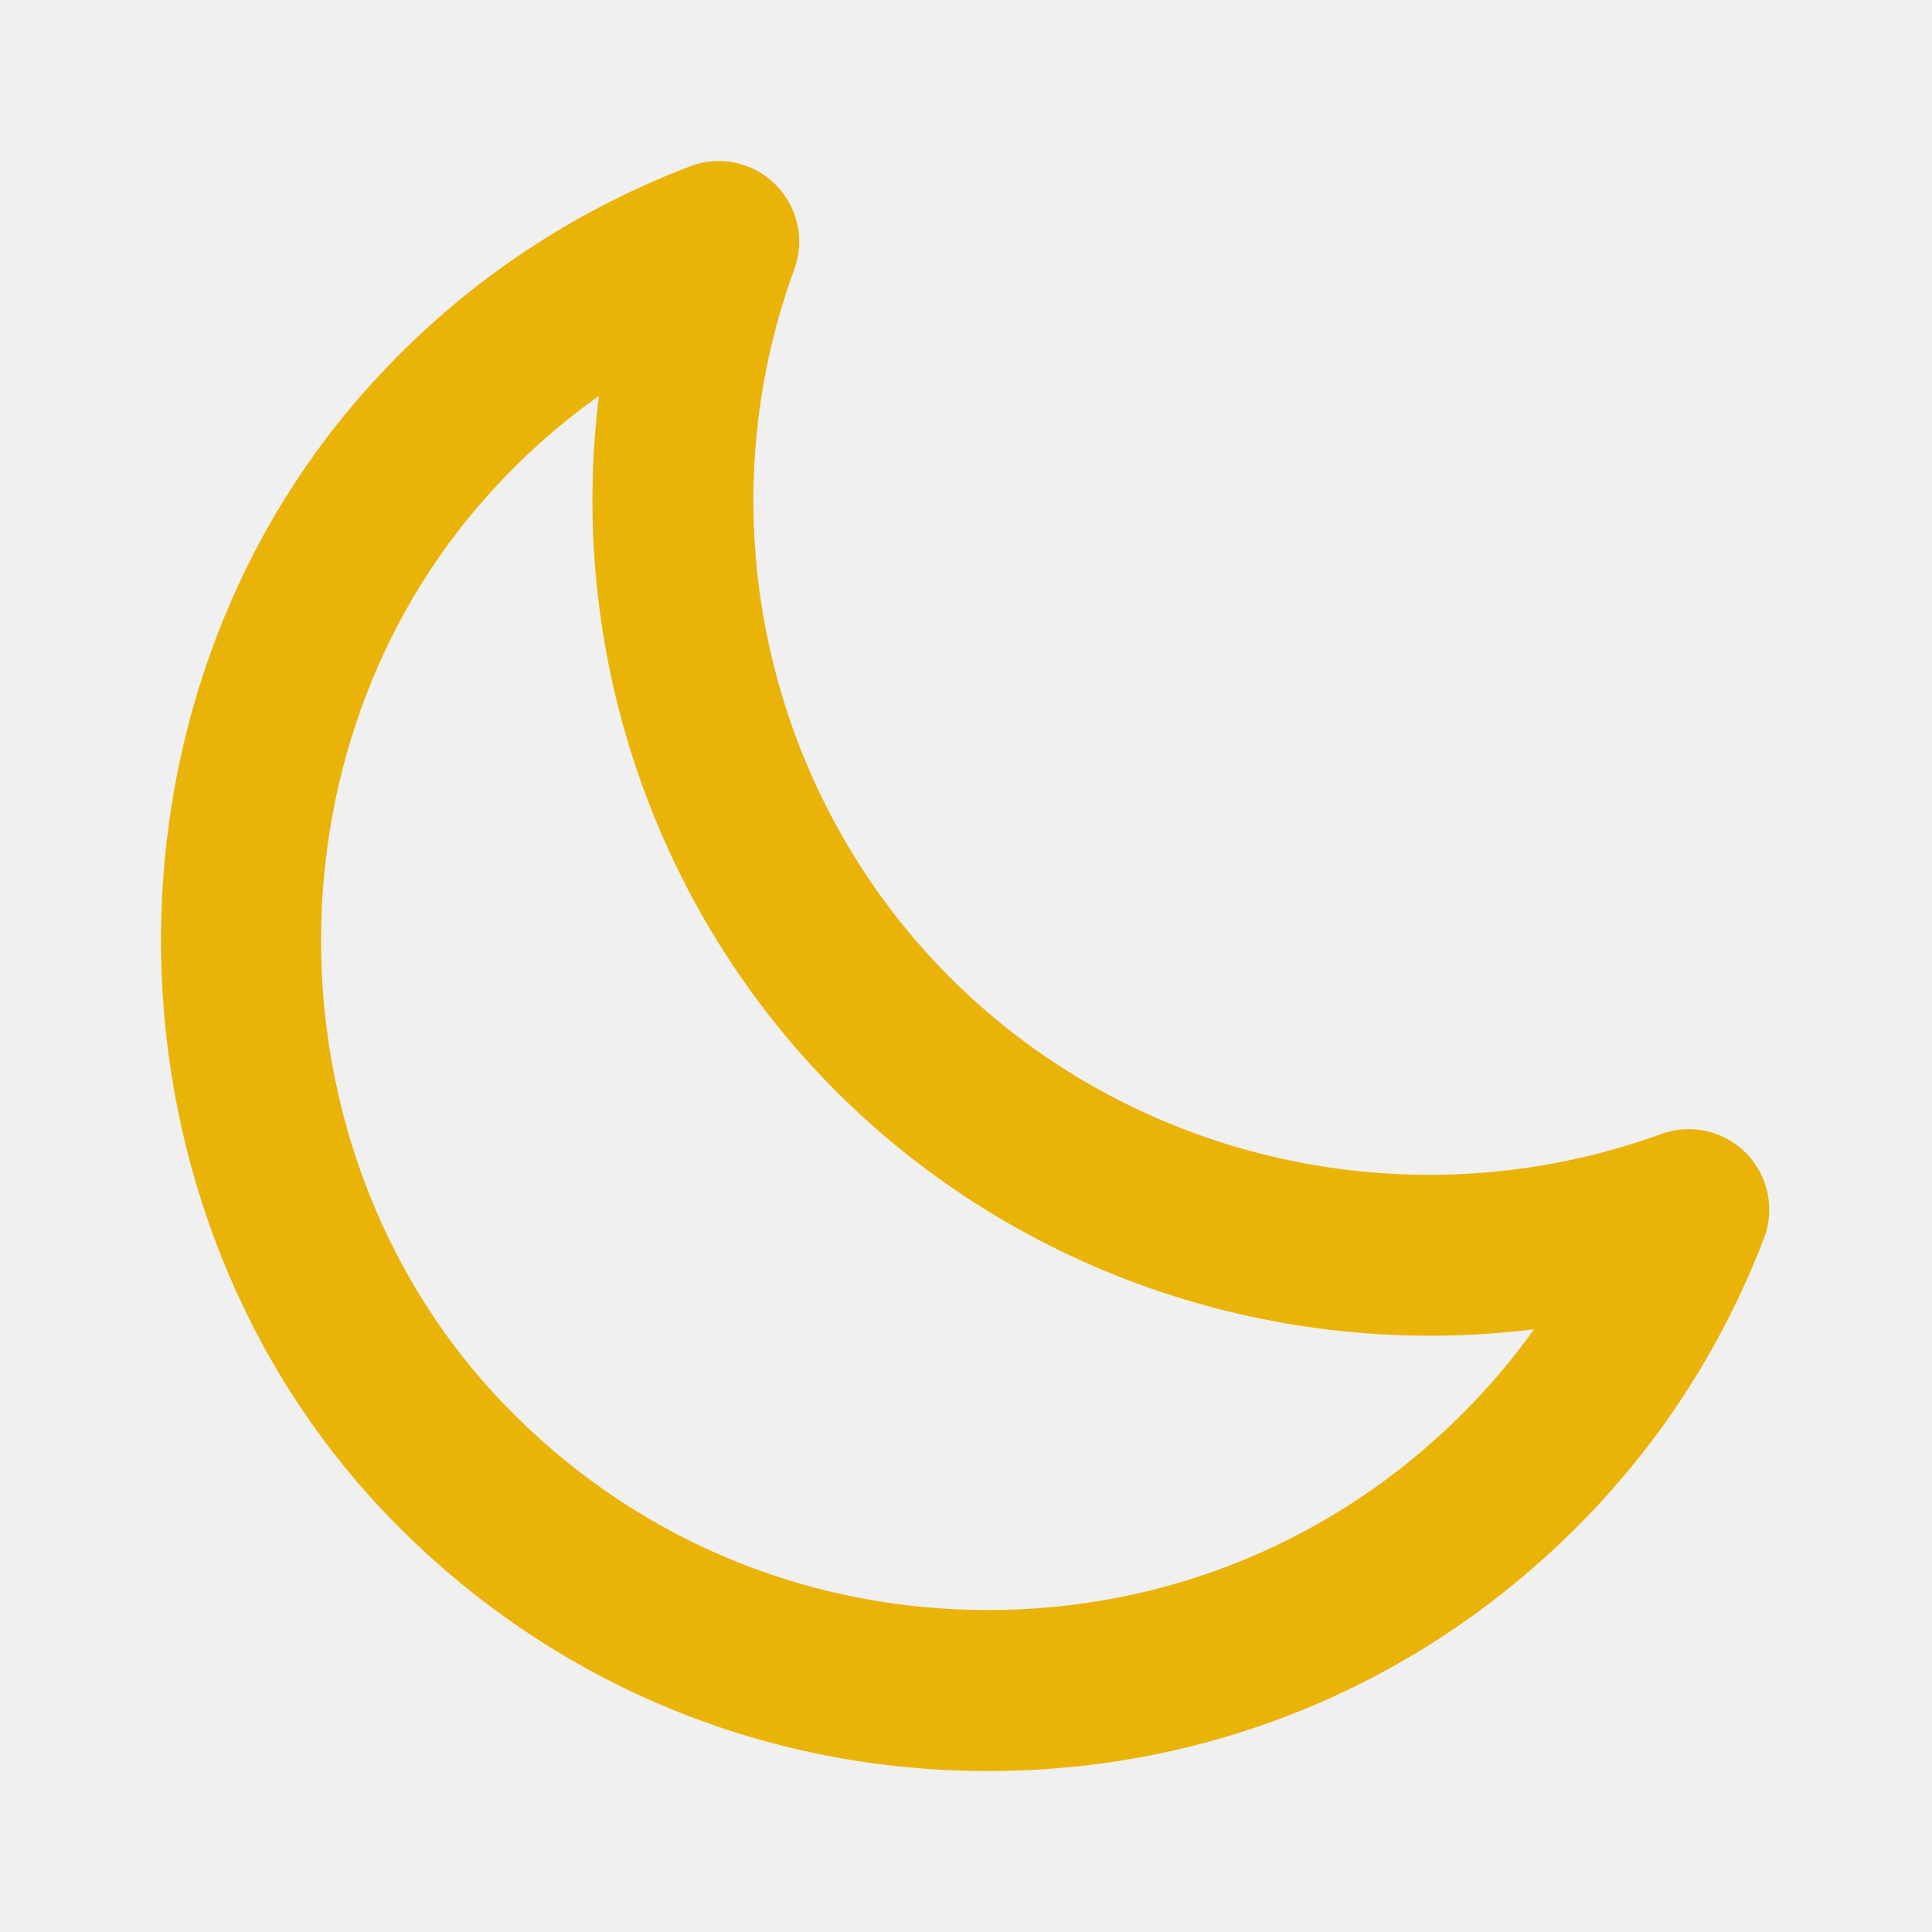
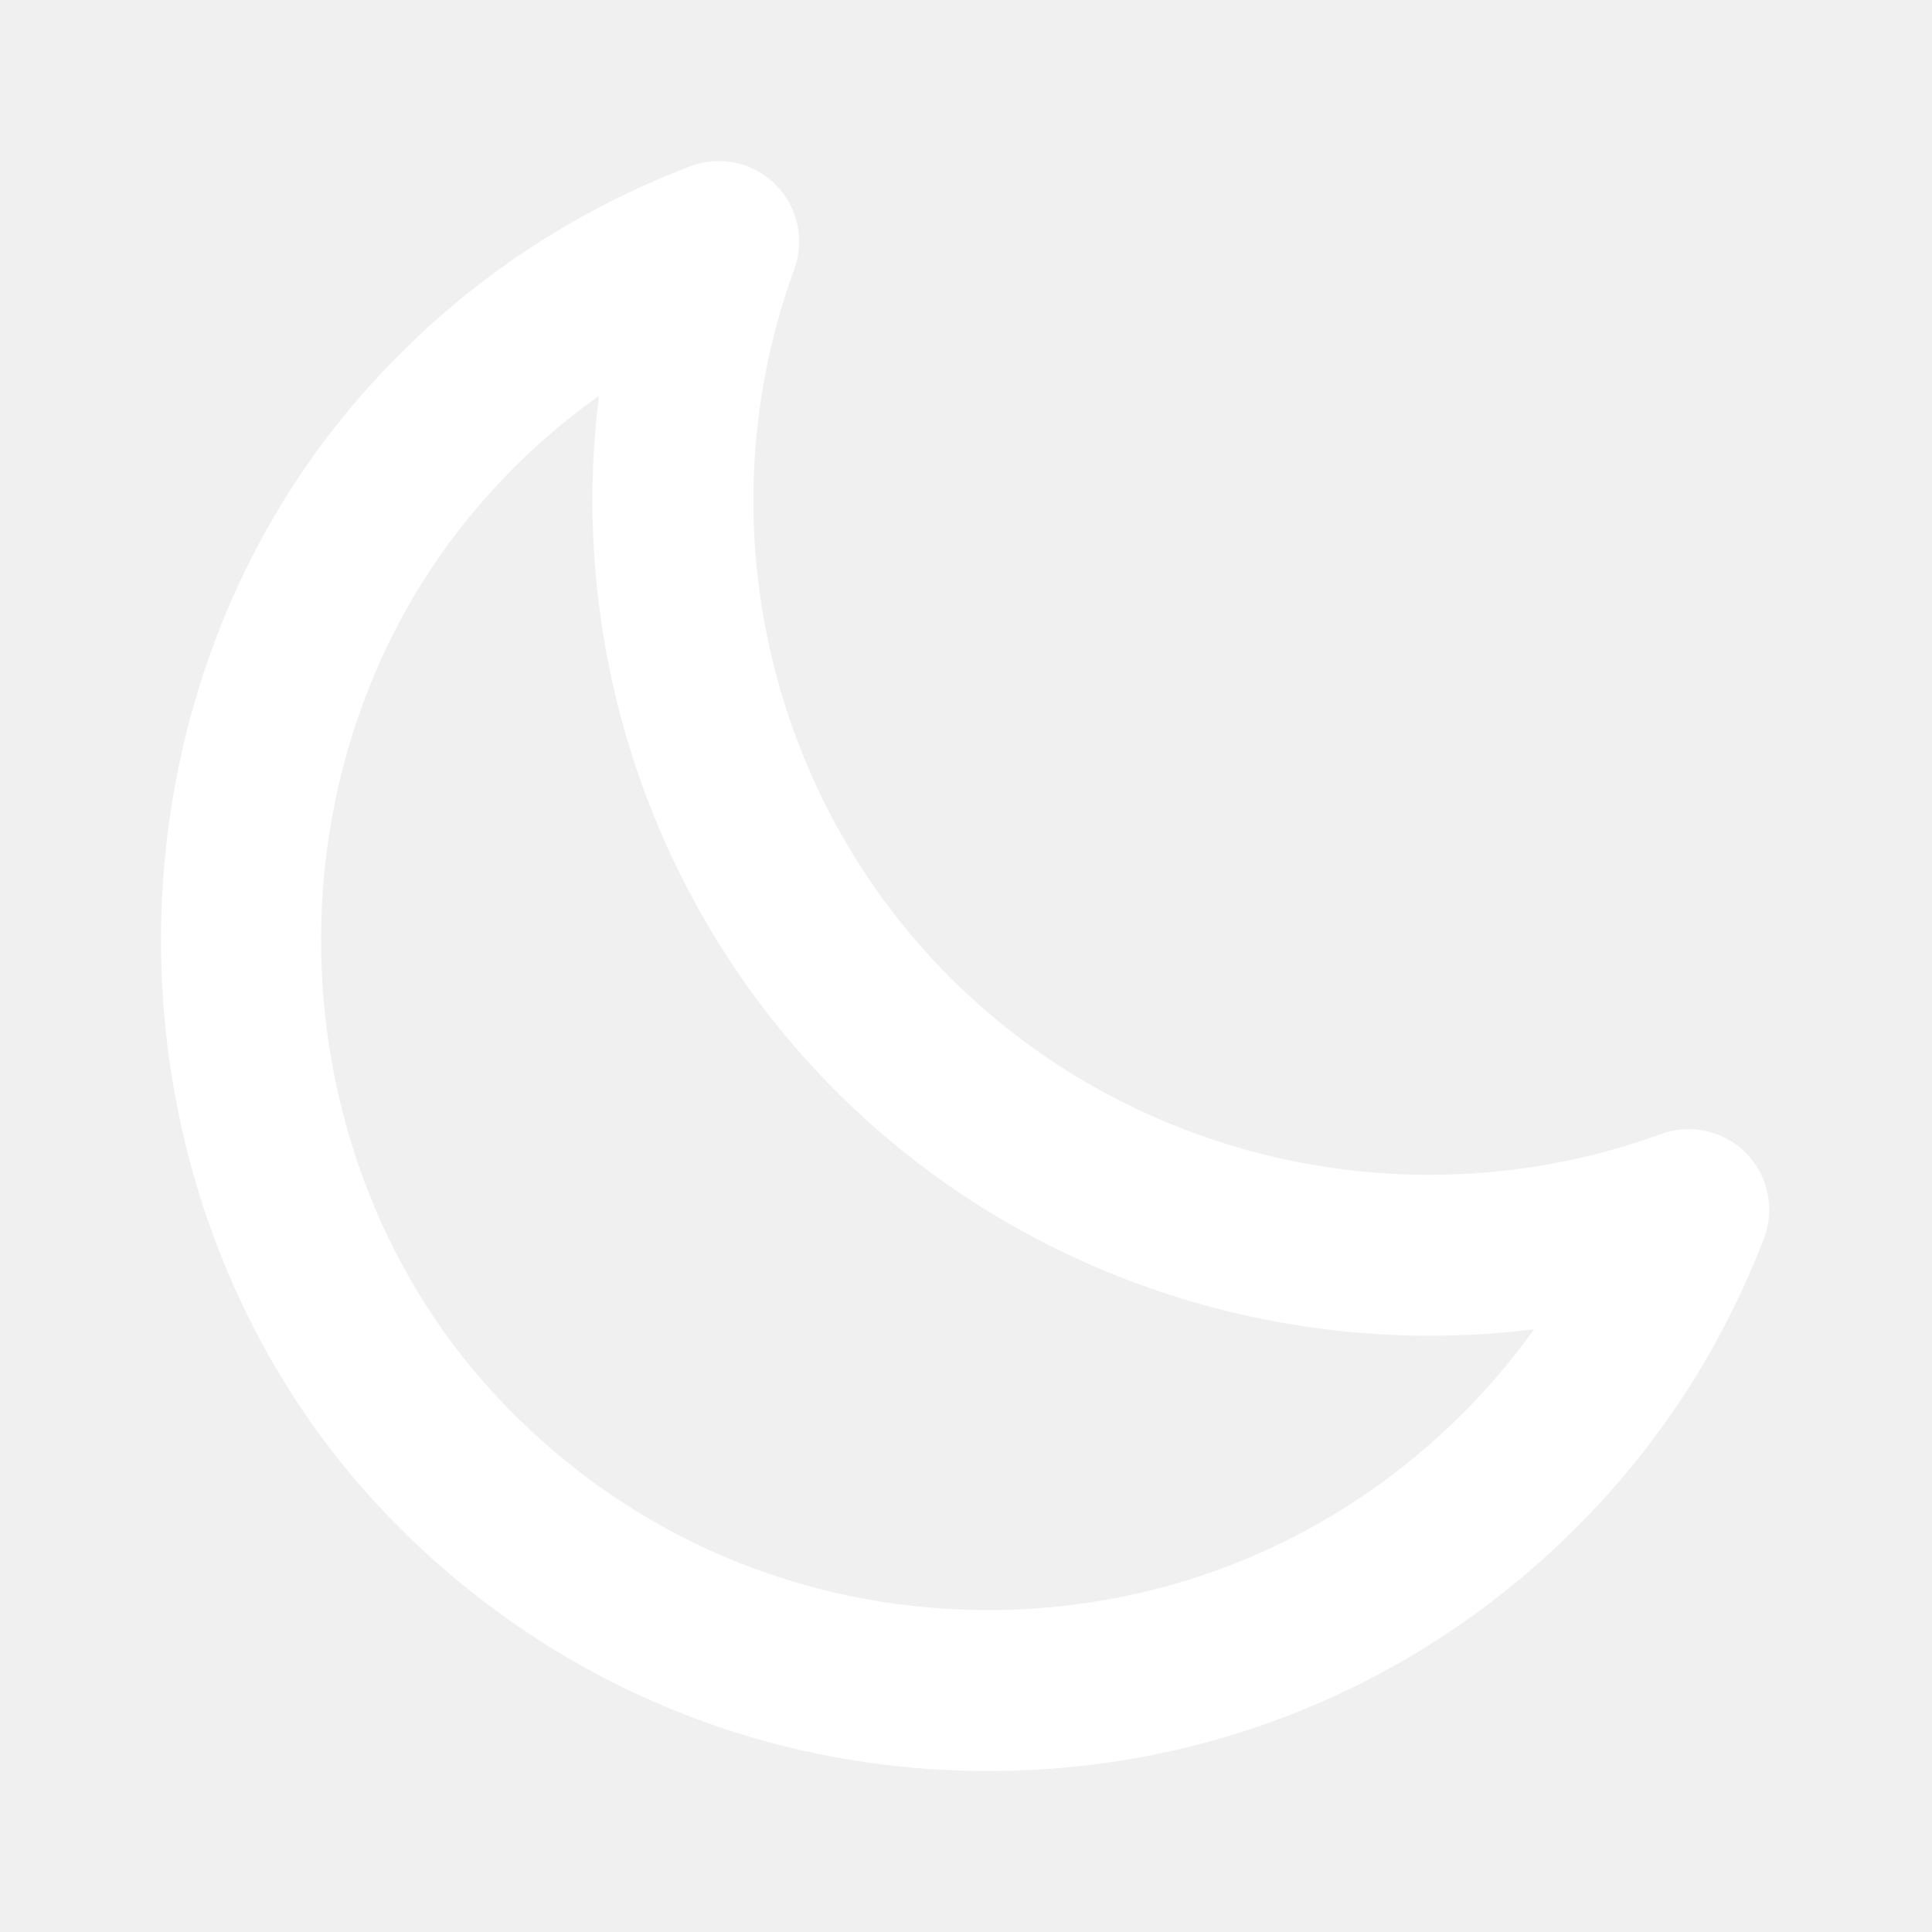
- <svg xmlns="http://www.w3.org/2000/svg" width="33" height="33" viewBox="0 0 33 33" fill="rgb(234, 179, 8)">
-   <path fill-rule="evenodd" clip-rule="evenodd" d="M10.231 6.762C9.544 7.249 8.913 7.813 8.341 8.451C4.423 12.811 4.551 19.788 8.625 24.002C10.778 26.231 13.671 27.474 16.771 27.5C16.805 27.501 16.841 27.501 16.877 27.501C19.936 27.501 22.808 26.315 24.975 24.152C25.426 23.702 25.836 23.22 26.203 22.705C21.878 23.244 17.443 21.795 14.293 18.652C11.144 15.509 9.687 11.084 10.231 6.762ZM16.877 30.251C16.833 30.251 16.79 30.251 16.746 30.25C12.904 30.217 9.317 28.677 6.648 25.915C1.592 20.683 1.434 12.024 6.293 6.614C7.807 4.927 9.655 3.658 11.785 2.842C12.287 2.647 12.857 2.768 13.241 3.147C13.625 3.526 13.753 4.093 13.567 4.599C12.03 8.8 13.078 13.552 16.236 16.705C19.396 19.858 24.16 20.904 28.374 19.37C28.88 19.183 29.45 19.315 29.826 19.697C30.203 20.083 30.323 20.653 30.129 21.154C29.408 23.029 28.328 24.692 26.917 26.099C24.232 28.78 20.67 30.251 16.877 30.251Z" fill="rgb(234, 179, 8)" />
+ <svg xmlns="http://www.w3.org/2000/svg" width="22" height="22" viewBox="0 0 33 33" fill="#fff">
+   <path fill-rule="evenodd" clip-rule="evenodd" d="M10.231 6.762C9.544 7.249 8.913 7.813 8.341 8.451C4.423 12.811 4.551 19.788 8.625 24.002C10.778 26.231 13.671 27.474 16.771 27.5C16.805 27.501 16.841 27.501 16.877 27.501C19.936 27.501 22.808 26.315 24.975 24.152C25.426 23.702 25.836 23.22 26.203 22.705C21.878 23.244 17.443 21.795 14.293 18.652C11.144 15.509 9.687 11.084 10.231 6.762ZM16.877 30.251C16.833 30.251 16.79 30.251 16.746 30.25C12.904 30.217 9.317 28.677 6.648 25.915C1.592 20.683 1.434 12.024 6.293 6.614C7.807 4.927 9.655 3.658 11.785 2.842C12.287 2.647 12.857 2.768 13.241 3.147C13.625 3.526 13.753 4.093 13.567 4.599C12.03 8.8 13.078 13.552 16.236 16.705C19.396 19.858 24.16 20.904 28.374 19.37C28.88 19.183 29.45 19.315 29.826 19.697C30.203 20.083 30.323 20.653 30.129 21.154C29.408 23.029 28.328 24.692 26.917 26.099C24.232 28.78 20.67 30.251 16.877 30.251Z" fill="#fff" />
</svg>
